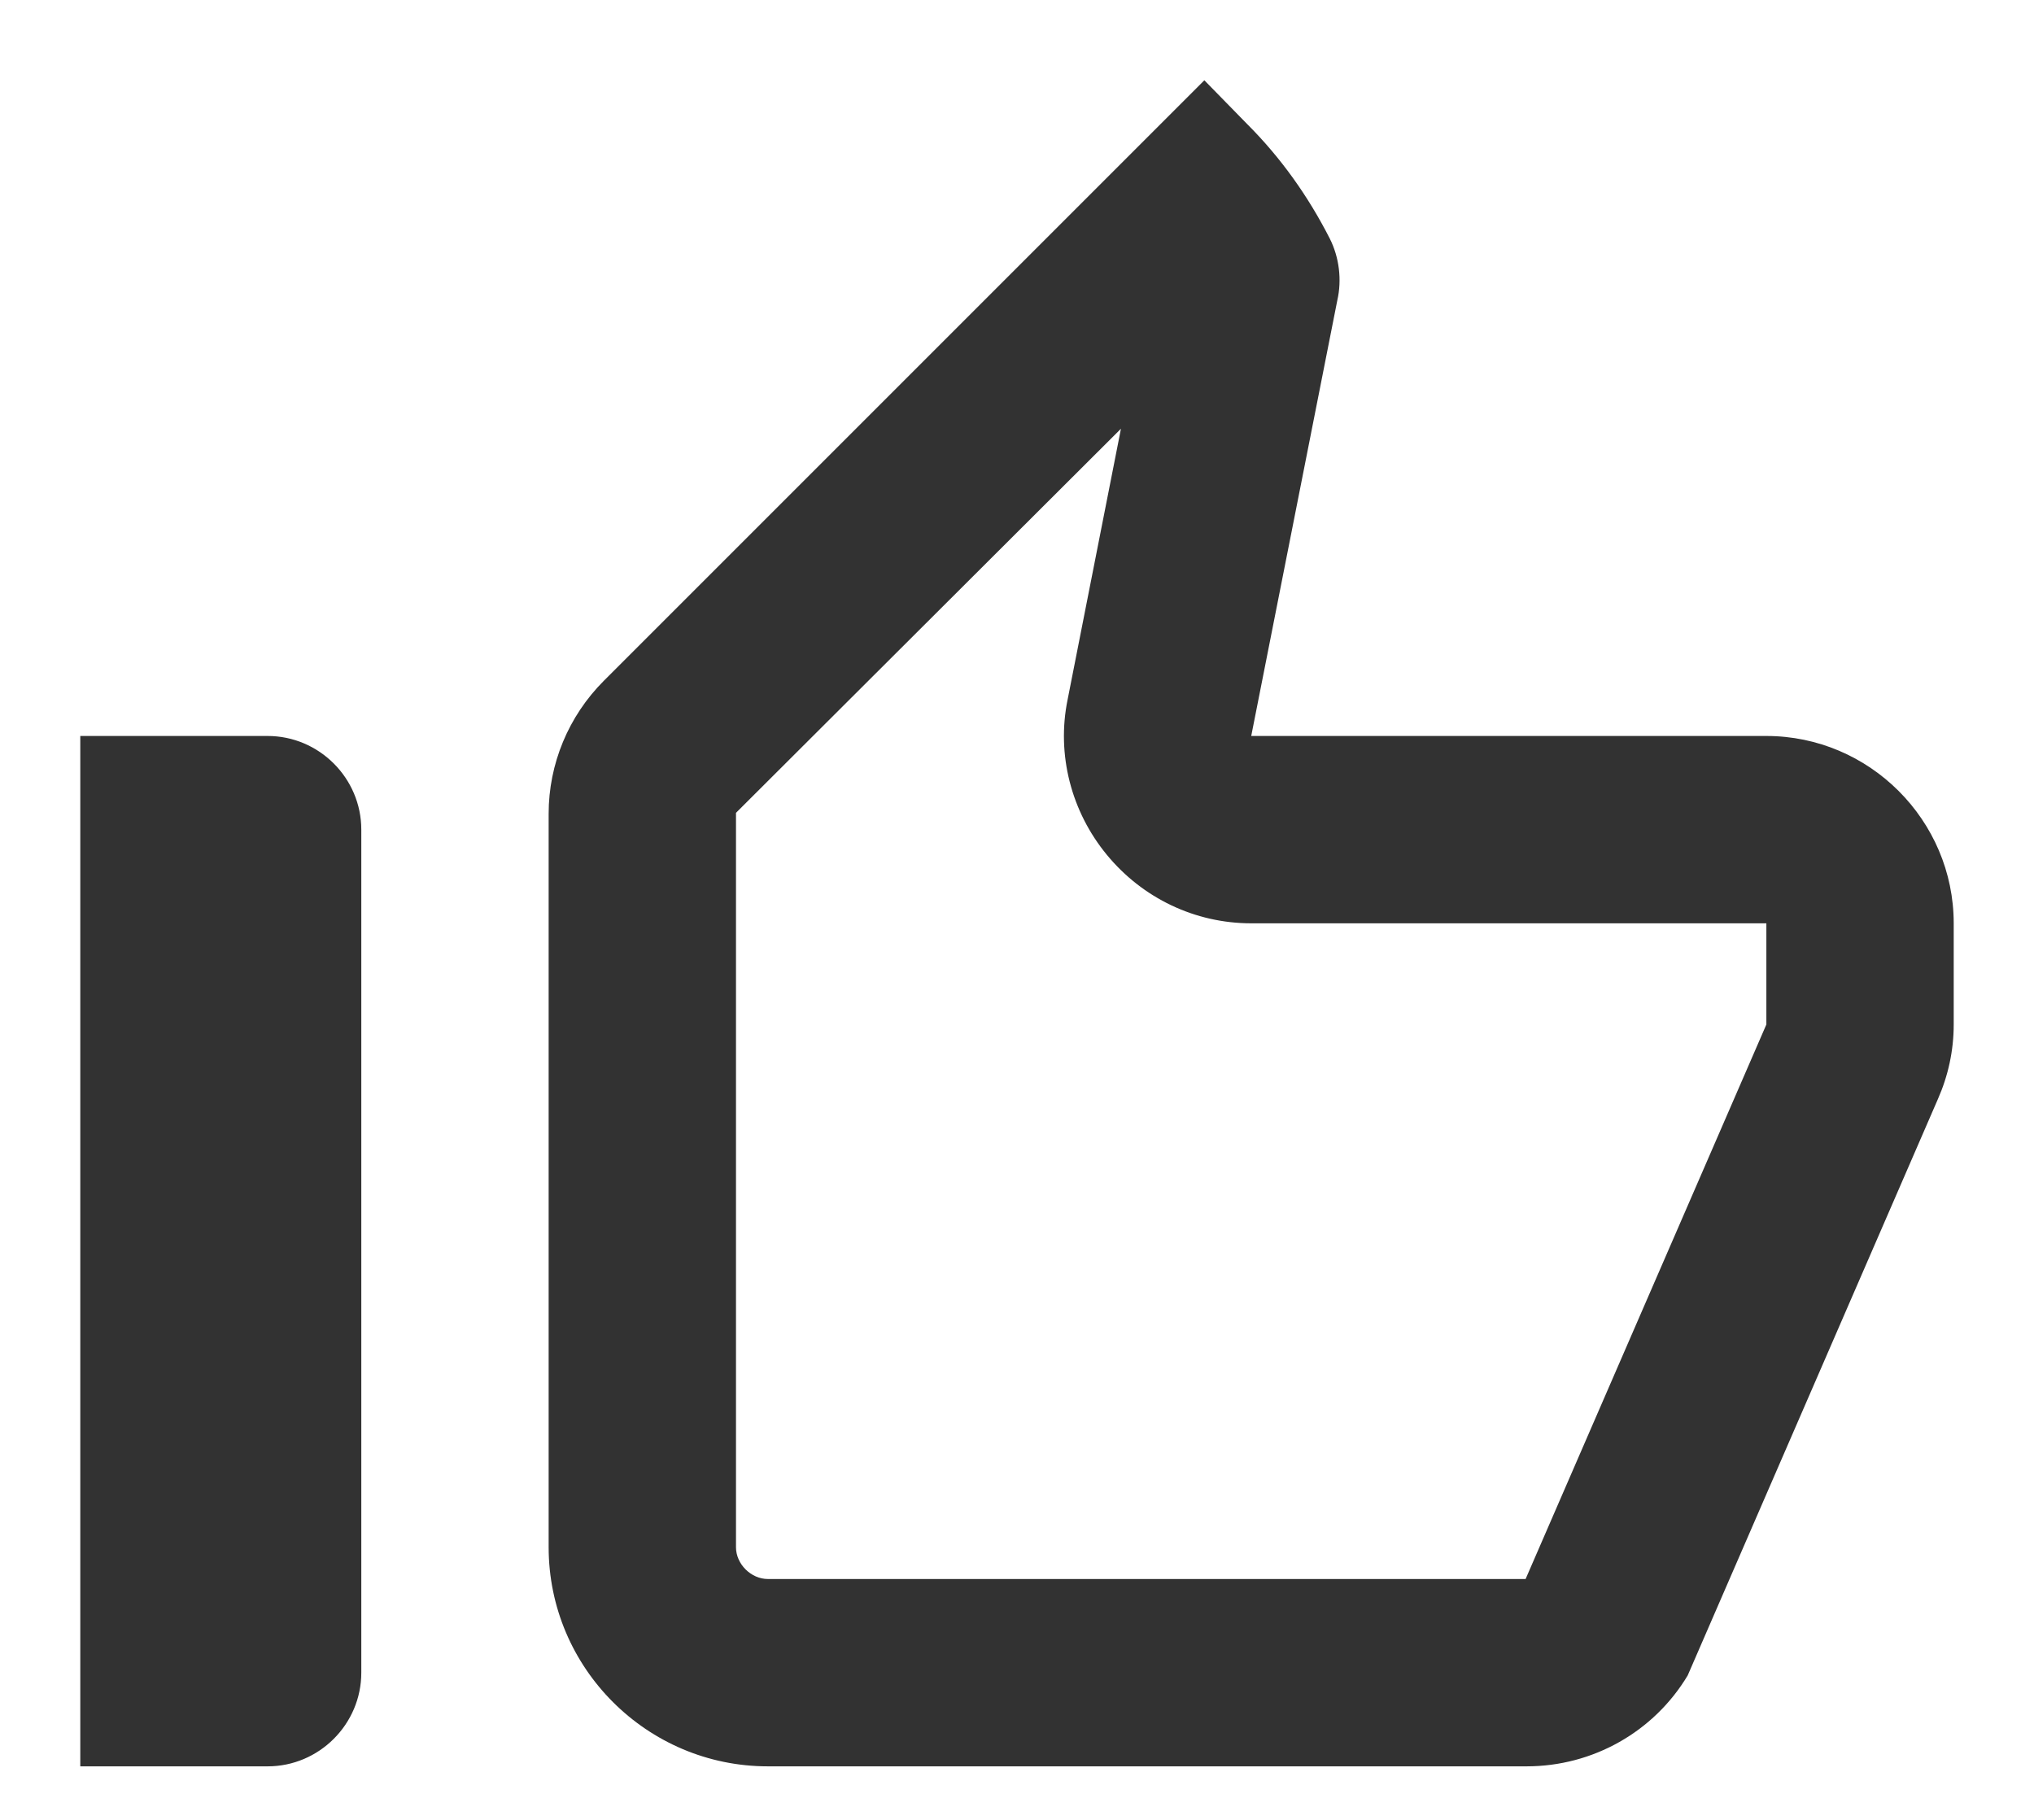
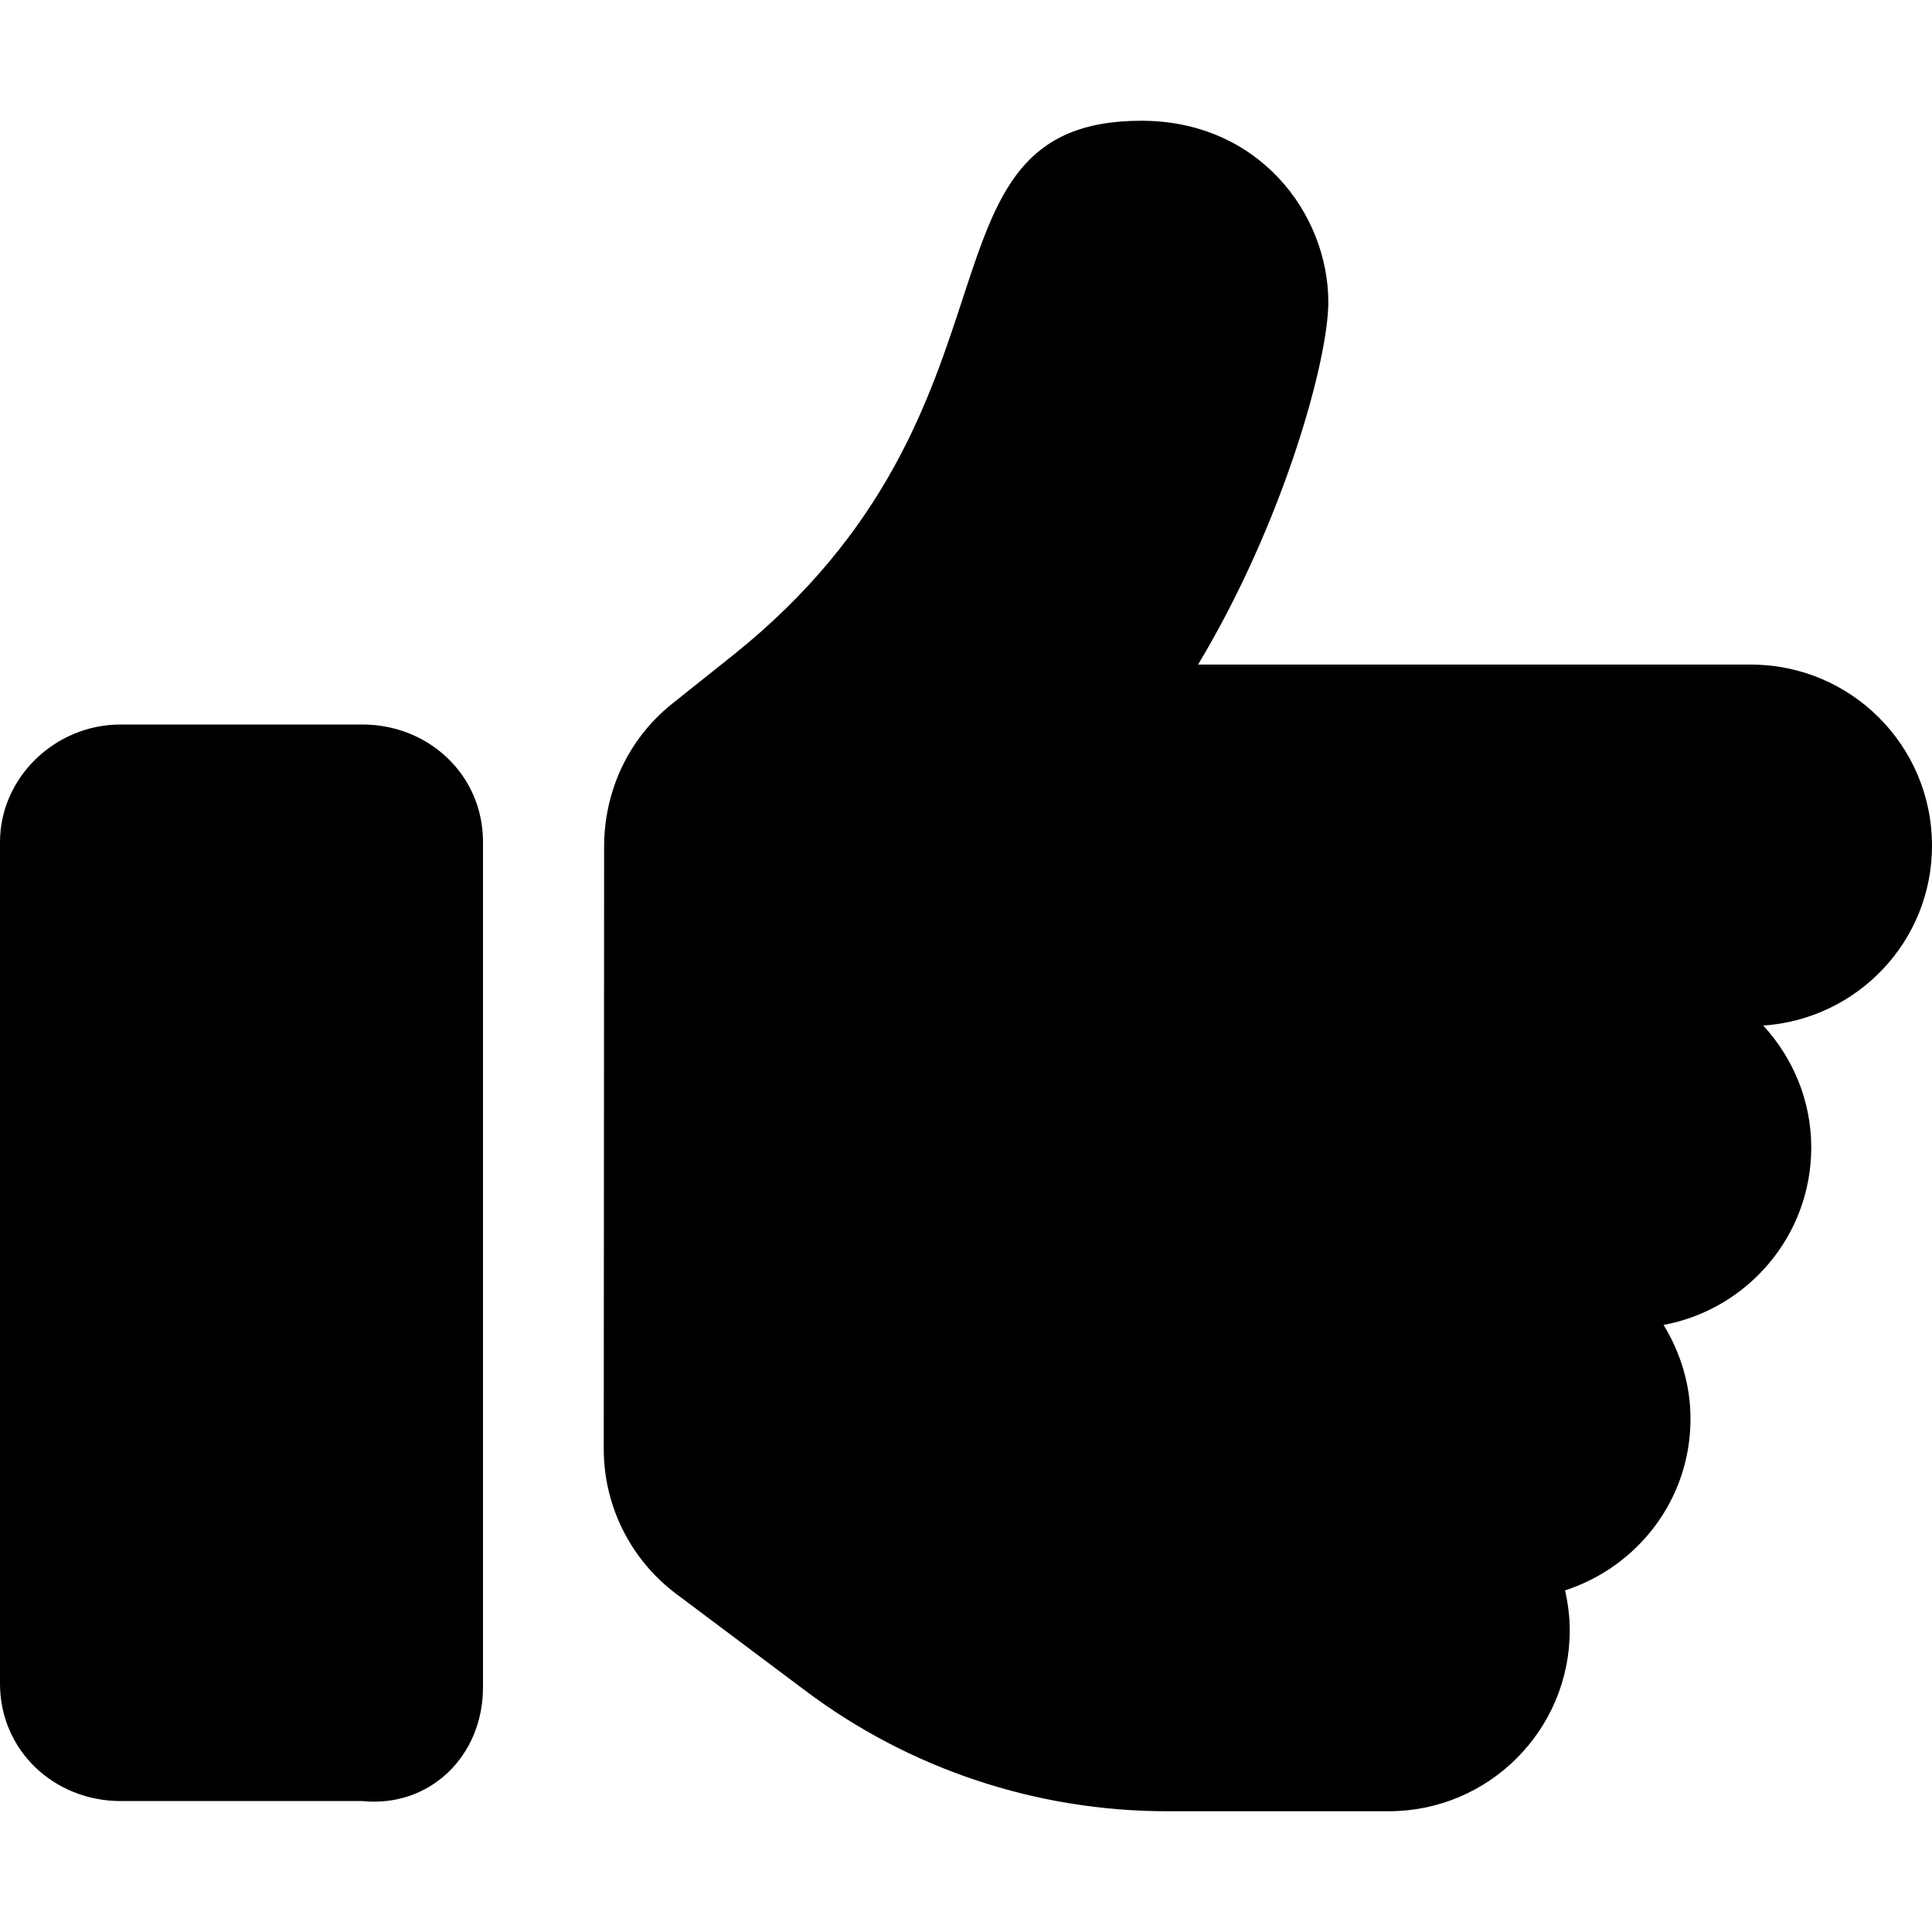
- <svg xmlns="http://www.w3.org/2000/svg" width="19" height="17" viewBox="0 0 19 17" fill="none">
-   <path d="M10.471 4.005L9.973 6.534C9.867 7.05 10.008 7.584 10.34 7.986C10.672 8.389 11.162 8.625 11.688 8.625H16.5V9.57L14.251 14.75H7.173C7.015 14.75 6.875 14.61 6.875 14.453V7.593L10.471 4.005V4.005ZM11.25 0.75L5.641 6.359C5.309 6.691 5.125 7.138 5.125 7.601V14.453C5.125 15.581 6.044 16.5 7.173 16.5H14.26C14.881 16.5 15.45 16.176 15.765 15.651L18.101 10.27C18.198 10.051 18.25 9.815 18.25 9.57V8.625C18.25 7.662 17.462 6.875 16.5 6.875H11.688L12.492 2.806C12.536 2.614 12.51 2.404 12.422 2.229C12.221 1.835 11.967 1.476 11.652 1.161L11.25 0.75ZM2.5 6.875H0.75V16.5H2.5C2.981 16.5 3.375 16.106 3.375 15.625V7.75C3.375 7.269 2.981 6.875 2.5 6.875Z" fill="#323232" />
+ <svg xmlns="http://www.w3.org/2000/svg" viewBox="0 0 512 512">
+   <path d="M128 447.1V223.1c0-17.67-14.33-31.1-32-31.1H32c-17.67 0-32 14.33-32 31.1v223.1c0 17.67 14.33 31.1 32 31.1h64C113.7 479.1 128 465.6 128 447.1zM512 224.1c0-26.5-21.48-47.98-48-47.98h-146.5c22.77-37.91 34.52-80.88 34.52-96.02C352 56.52 333.5 32 302.5 32c-63.13 0-26.36 76.15-108.2 141.6L178 186.6C166.2 196.1 160.2 210 160.1 224c-.023 .023 0 0 0 0L160 384c0 15.1 7.113 29.33 19.2 38.39l34.14 25.59C241 468.8 274.7 480 309.3 480H368c26.52 0 48-21.47 48-47.98c0-3.635-.48-7.143-1.246-10.55C434 415.2 448 397.4 448 376c0-9.148-2.697-17.61-7.139-24.88C463.1 347 480 327.5 480 304.1c0-12.5-4.893-23.78-12.72-32.32C492.2 270.1 512 249.5 512 224.1z" />
</svg>
